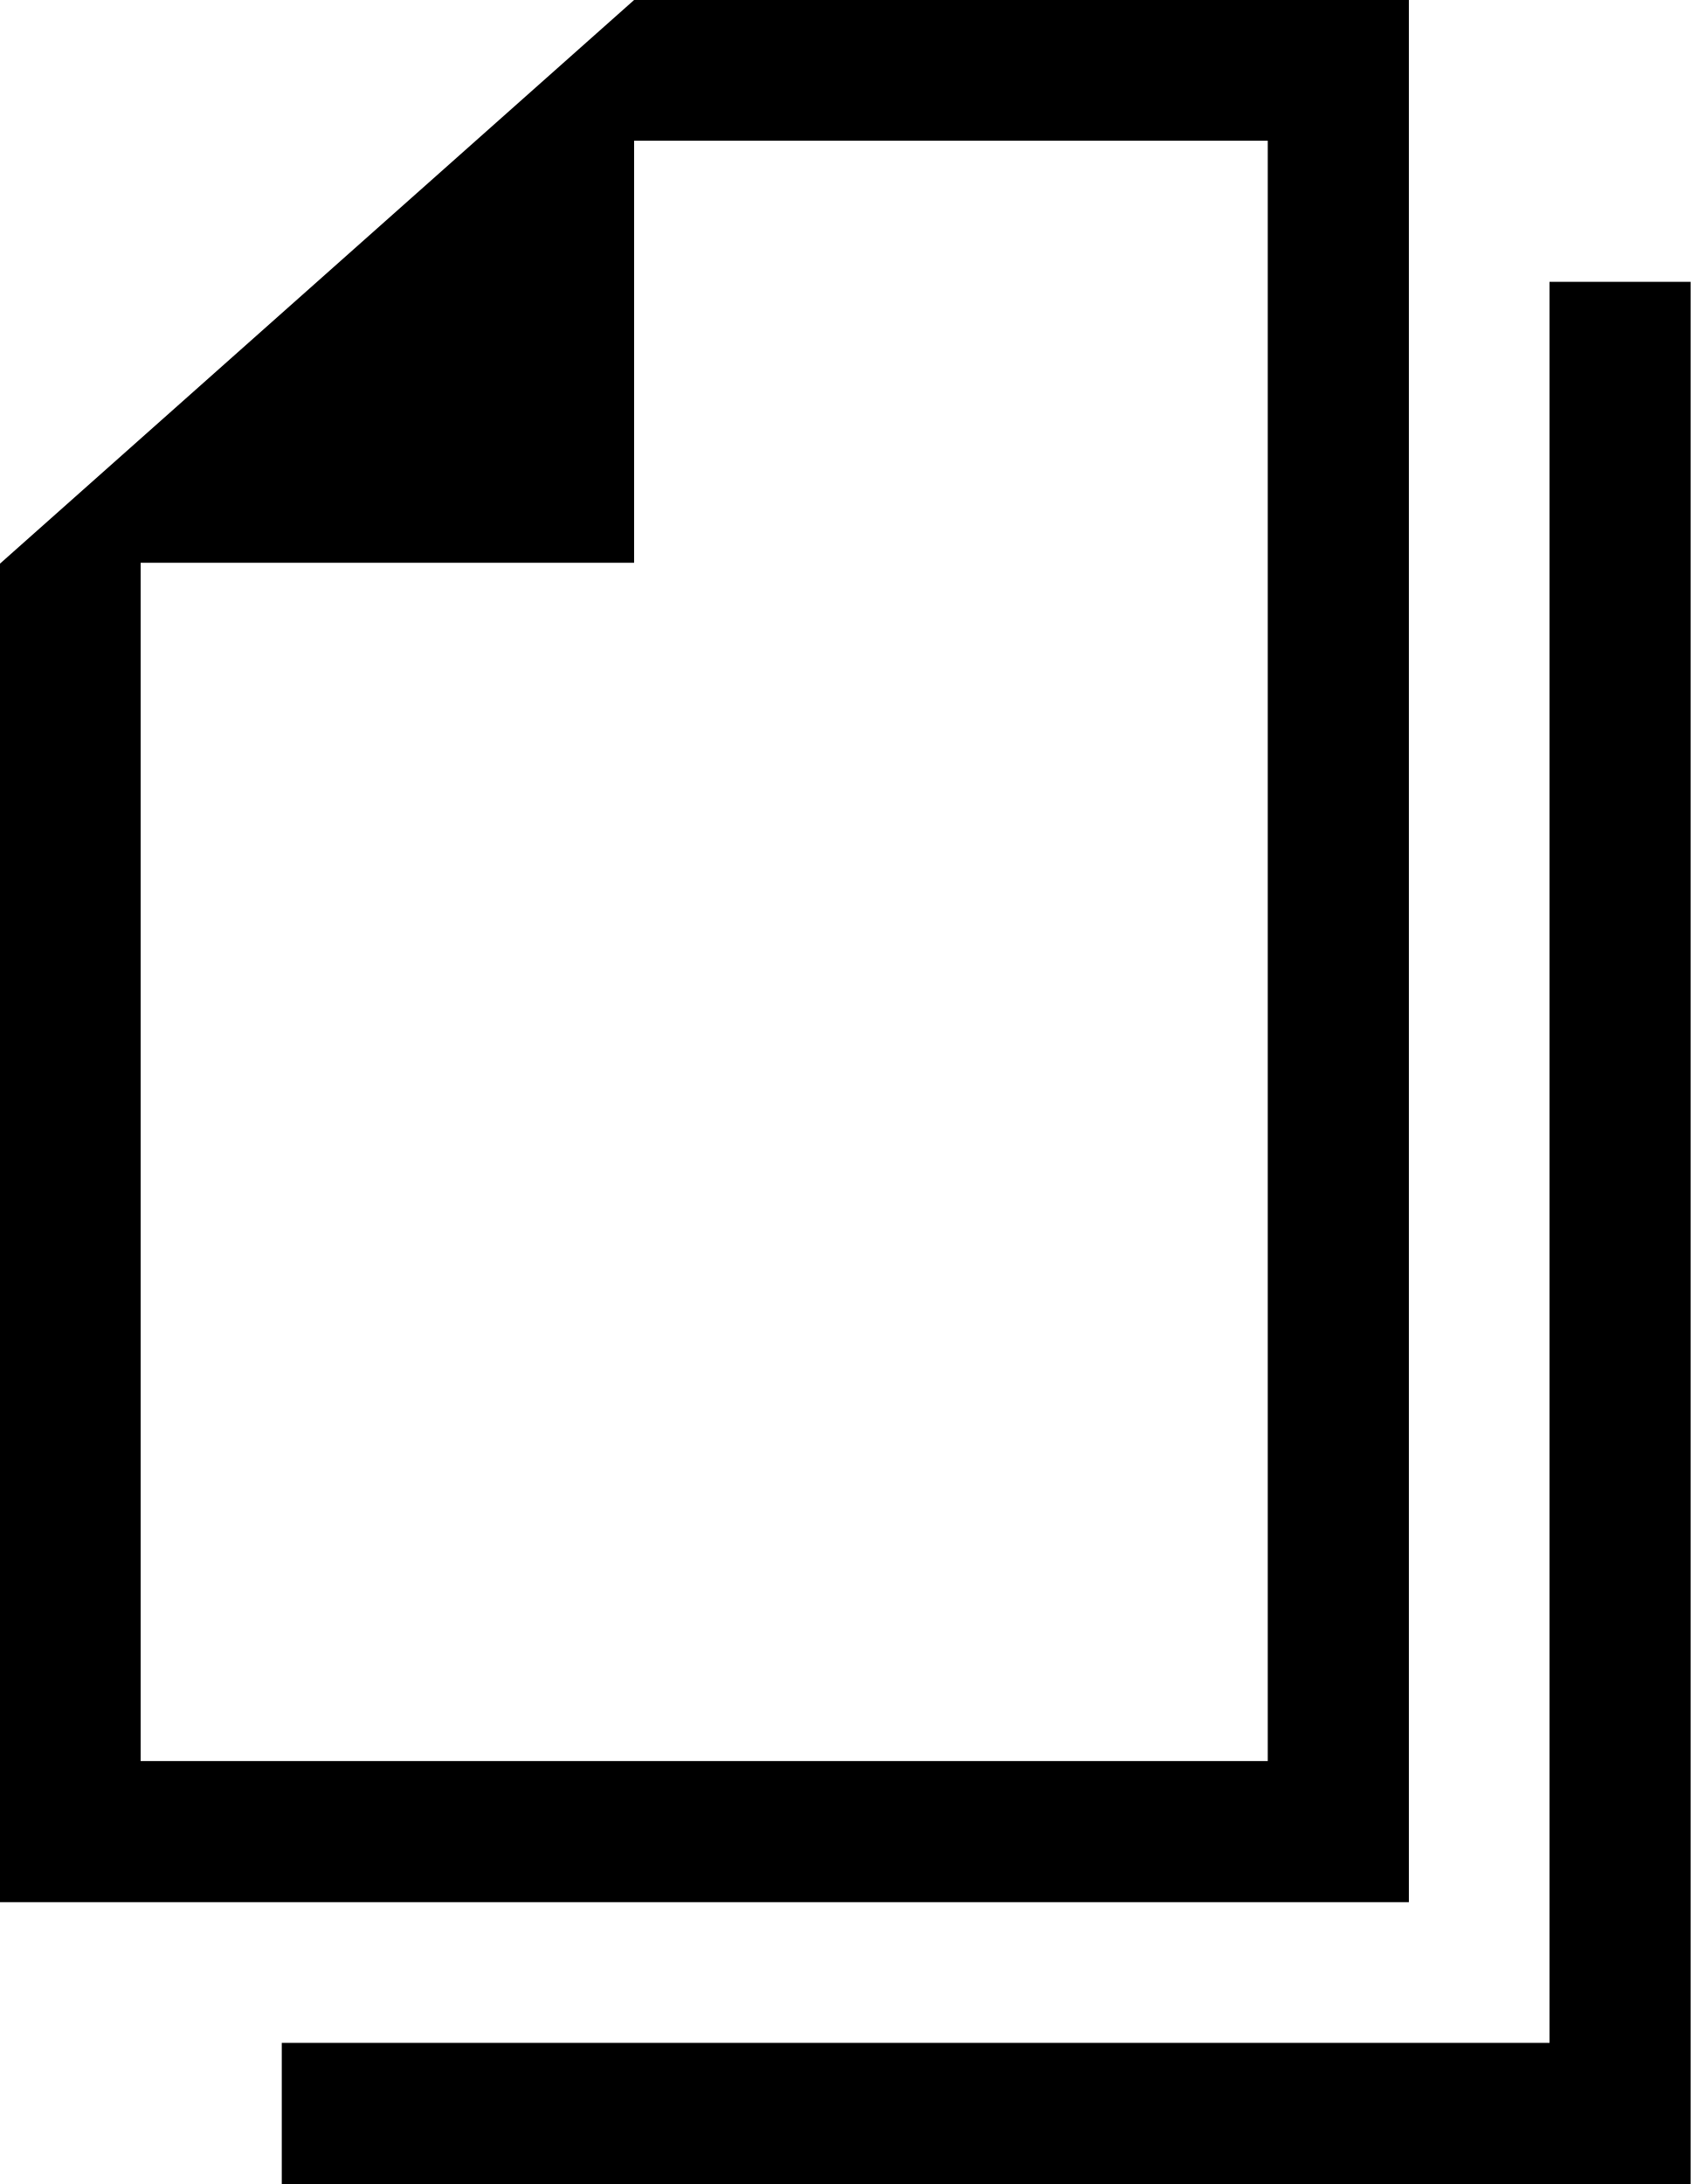
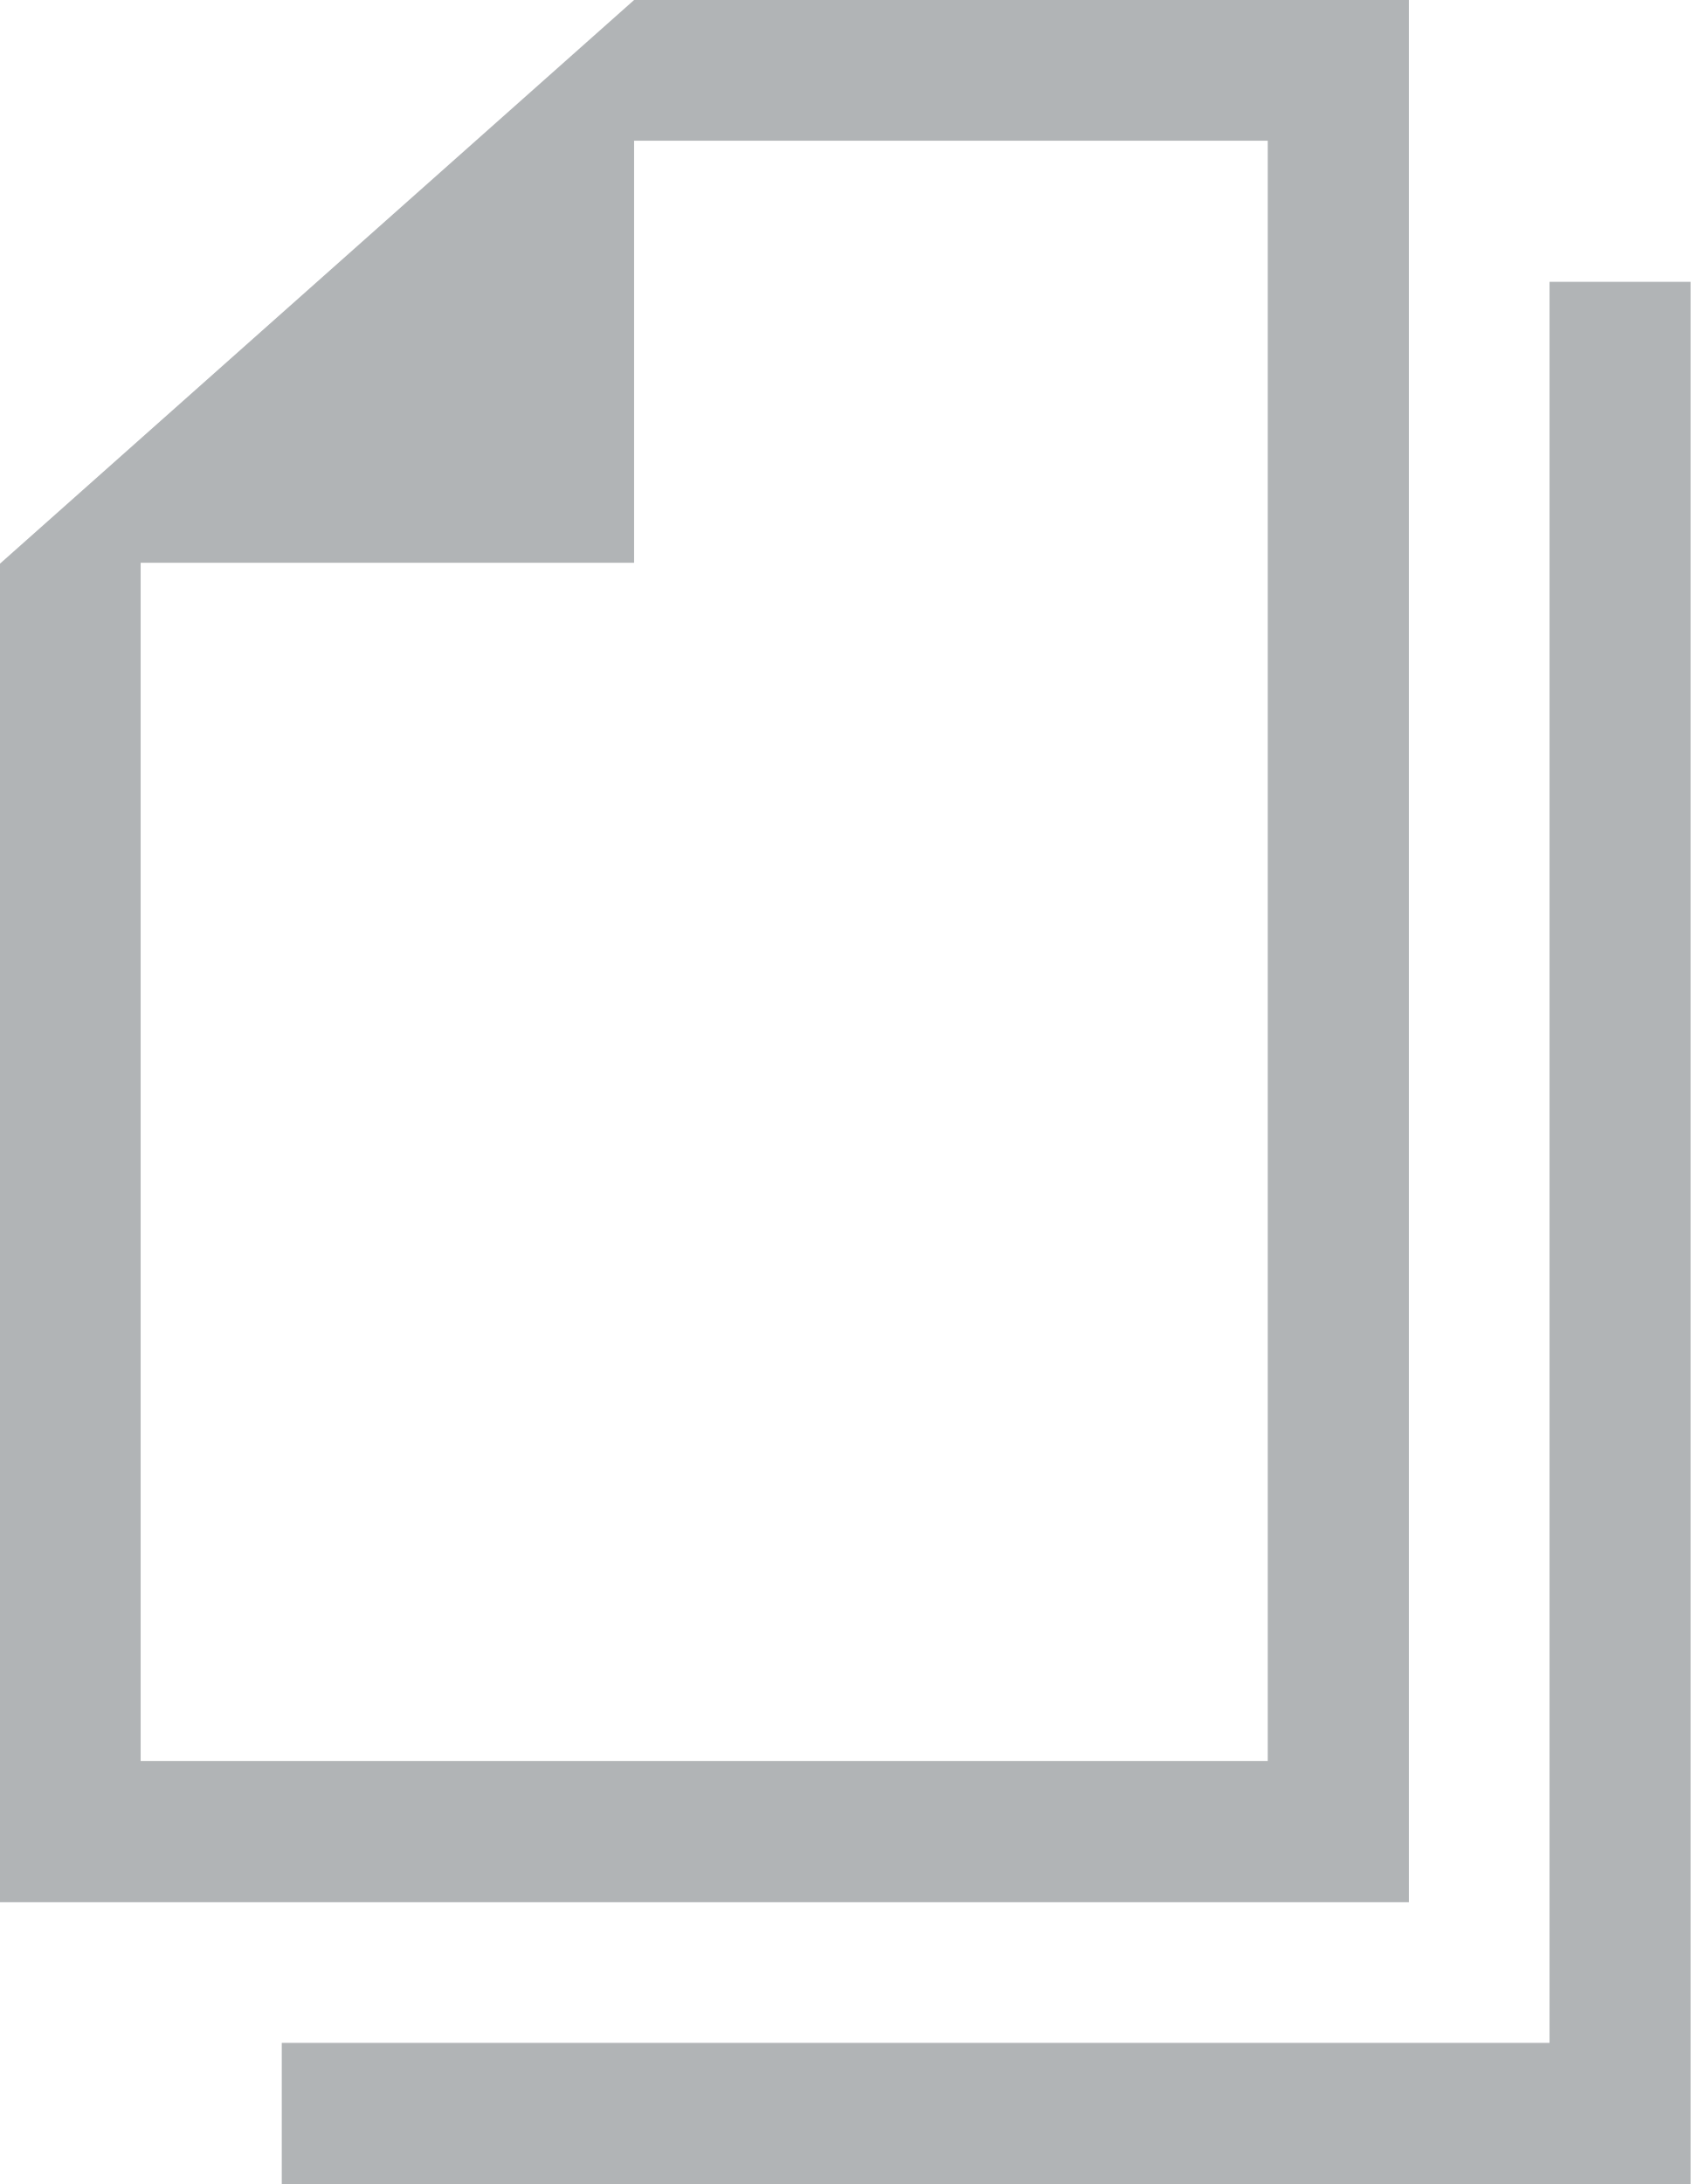
<svg xmlns="http://www.w3.org/2000/svg" id="Layer_1" data-name="Layer 1" viewBox="0 0 38.1 49.21">
-   <polygon points="34.92 6.35 34.92 46.03 6.35 46.03 6.35 49.21 36.51 49.21 38.1 49.21 38.1 6.35 34.92 6.35" />
-   <path d="M31.75,0H14.29L0,12.7V42.86H31.75ZM28.57,39.68H3.17v-27H14.29V3.17H28.57Z" />
+   <defs>
+     <style>
+ 	      .cls-1 {
+ 	        fill: #b1b4b6;
+ 	      }
+ 	    </style>
+   </defs>
+   <polygon class="cls-1" points="34.92 6.35 34.92 46.03 6.35 46.03 6.35 49.21 36.51 49.21 38.1 49.21 38.1 6.35 34.92 6.35" />
+   <path class="cls-1" d="M31.75,0H14.29L0,12.7V42.86H31.75ZM28.57,39.68H3.17v-27H14.29V3.17H28.57Z" />
</svg>
